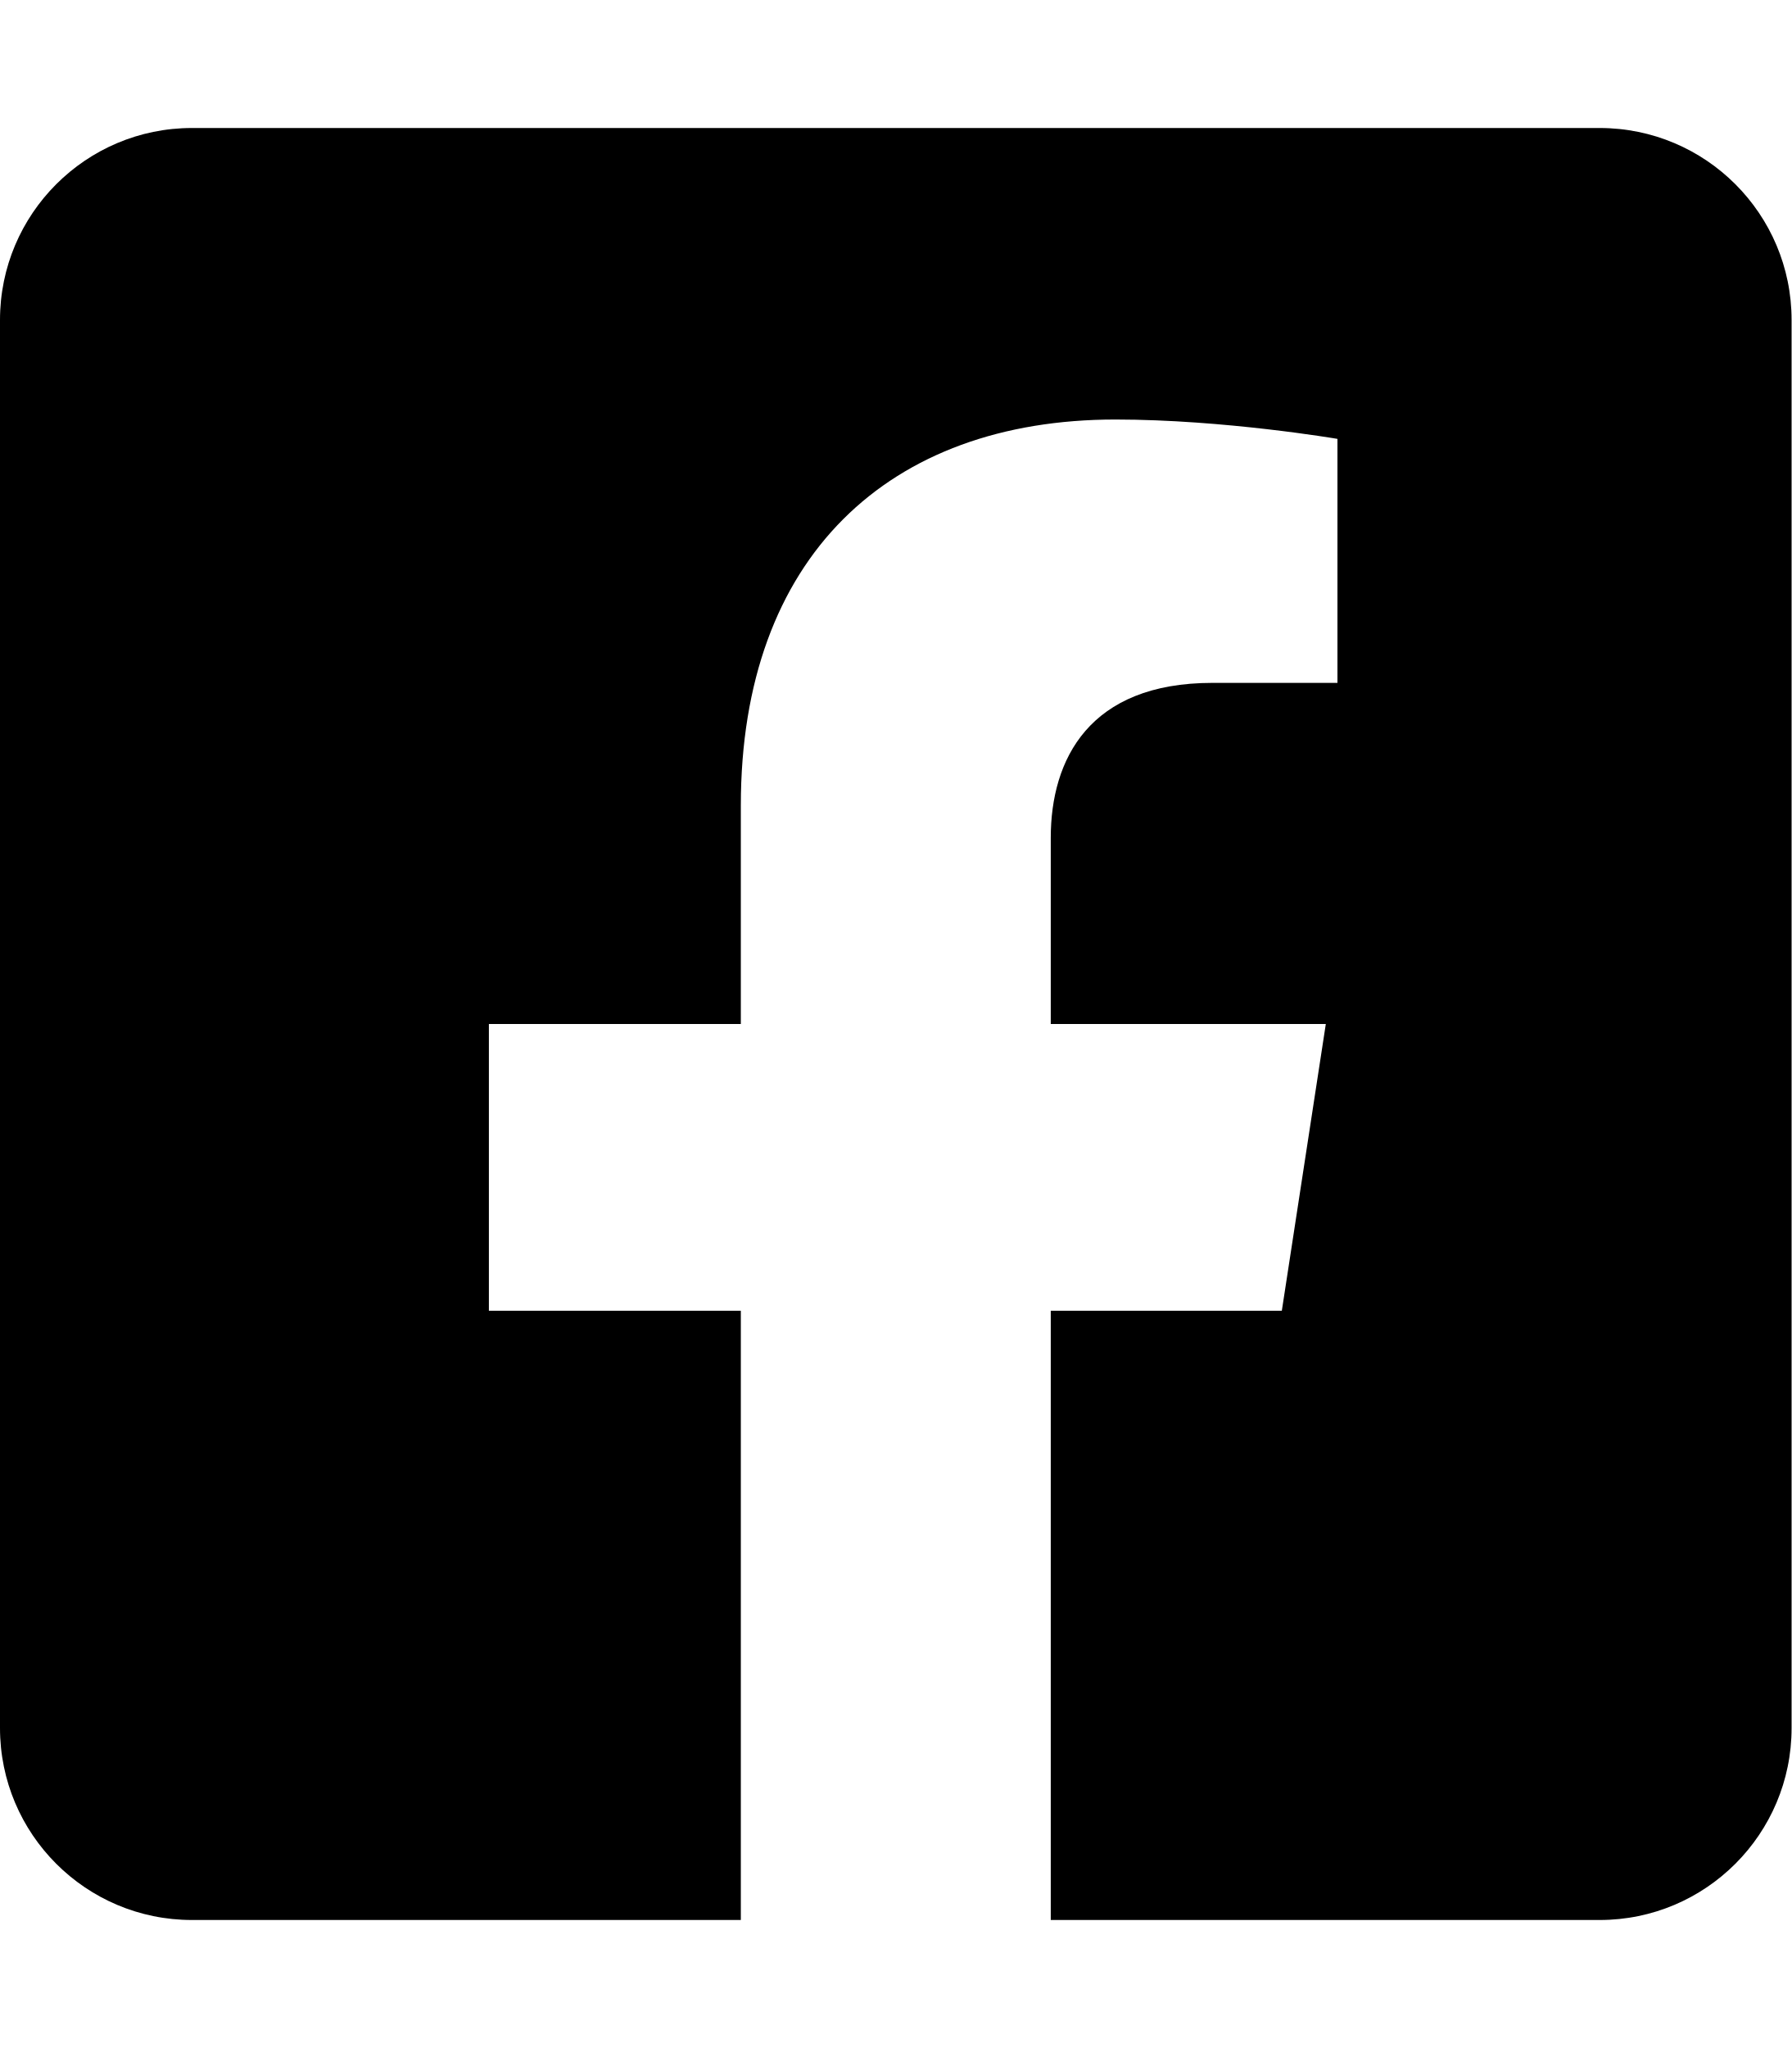
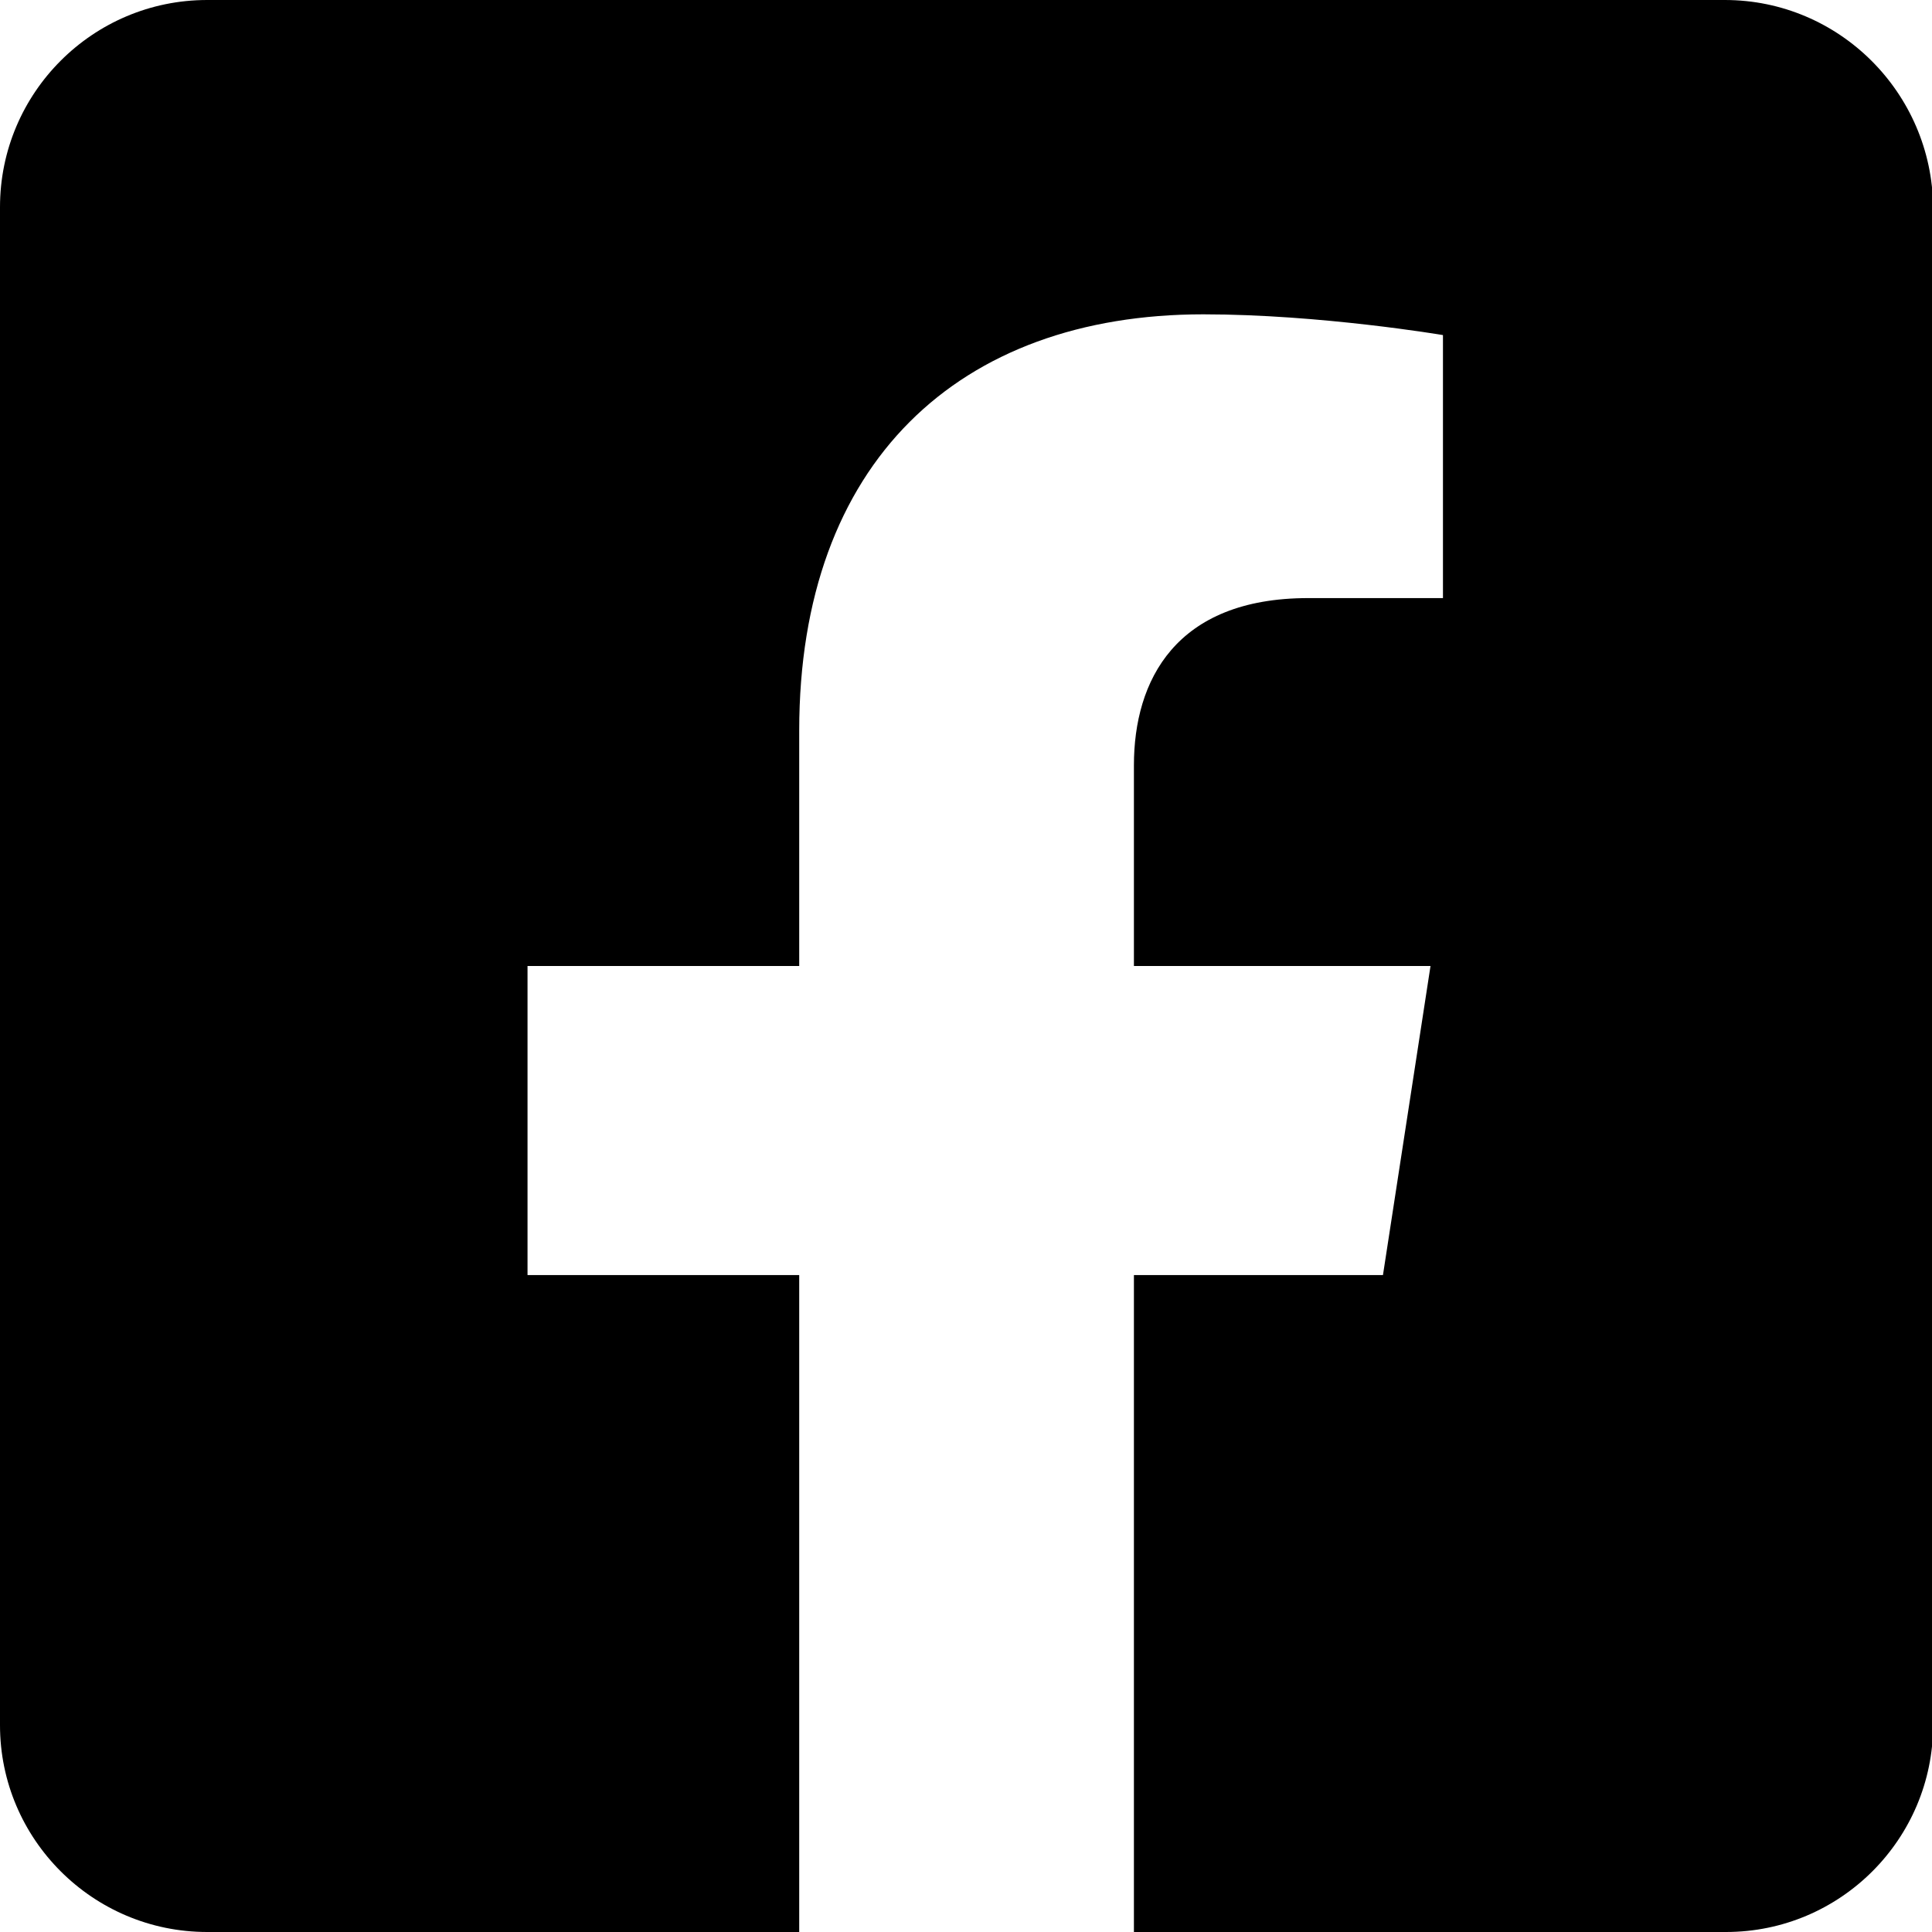
- <svg xmlns="http://www.w3.org/2000/svg" viewBox="0 0 448 512">
-   <path d="M400 32H48A48 48 0 0 0 0 80v352a48 48 0 0 0 48 48h137.25V327.69h-63V256h63v-54.64c0-62.15 37-96.48 93.67-96.48 27.14 0 55.52 4.84 55.52 4.84v61h-31.27c-30.81 0-40.42 19.12-40.42 38.73V256h68.78l-11 71.69h-57.78V480H400a48 48 0 0 0 48-48V80a48 48 0 0 0-48-48z" />
+ <svg xmlns="http://www.w3.org/2000/svg" version="1.1" id="Layer_1" x="0px" y="0px" width="512px" height="512px" viewBox="0 0 512 512" enable-background="new 0 0 512 512" xml:space="preserve">
+   <path d="M457.1,0H54.9C24.6,0,0,24.6,0,54.9v402.3C0,487.4,24.6,512,54.9,512h156.9V337.9h-72V256h72v-62.4  c0-71,42.3-110.3,107.1-110.3c31,0,63.5,5.5,63.5,5.5v69.7h-35.7c-35.2,0-46.2,21.9-46.2,44.3V256h78.6l-12.6,81.9h-66V512h156.9  c30.3,0,54.9-24.6,54.9-54.9V54.9C512,24.6,487.4,0,457.1,0z" />
</svg>
